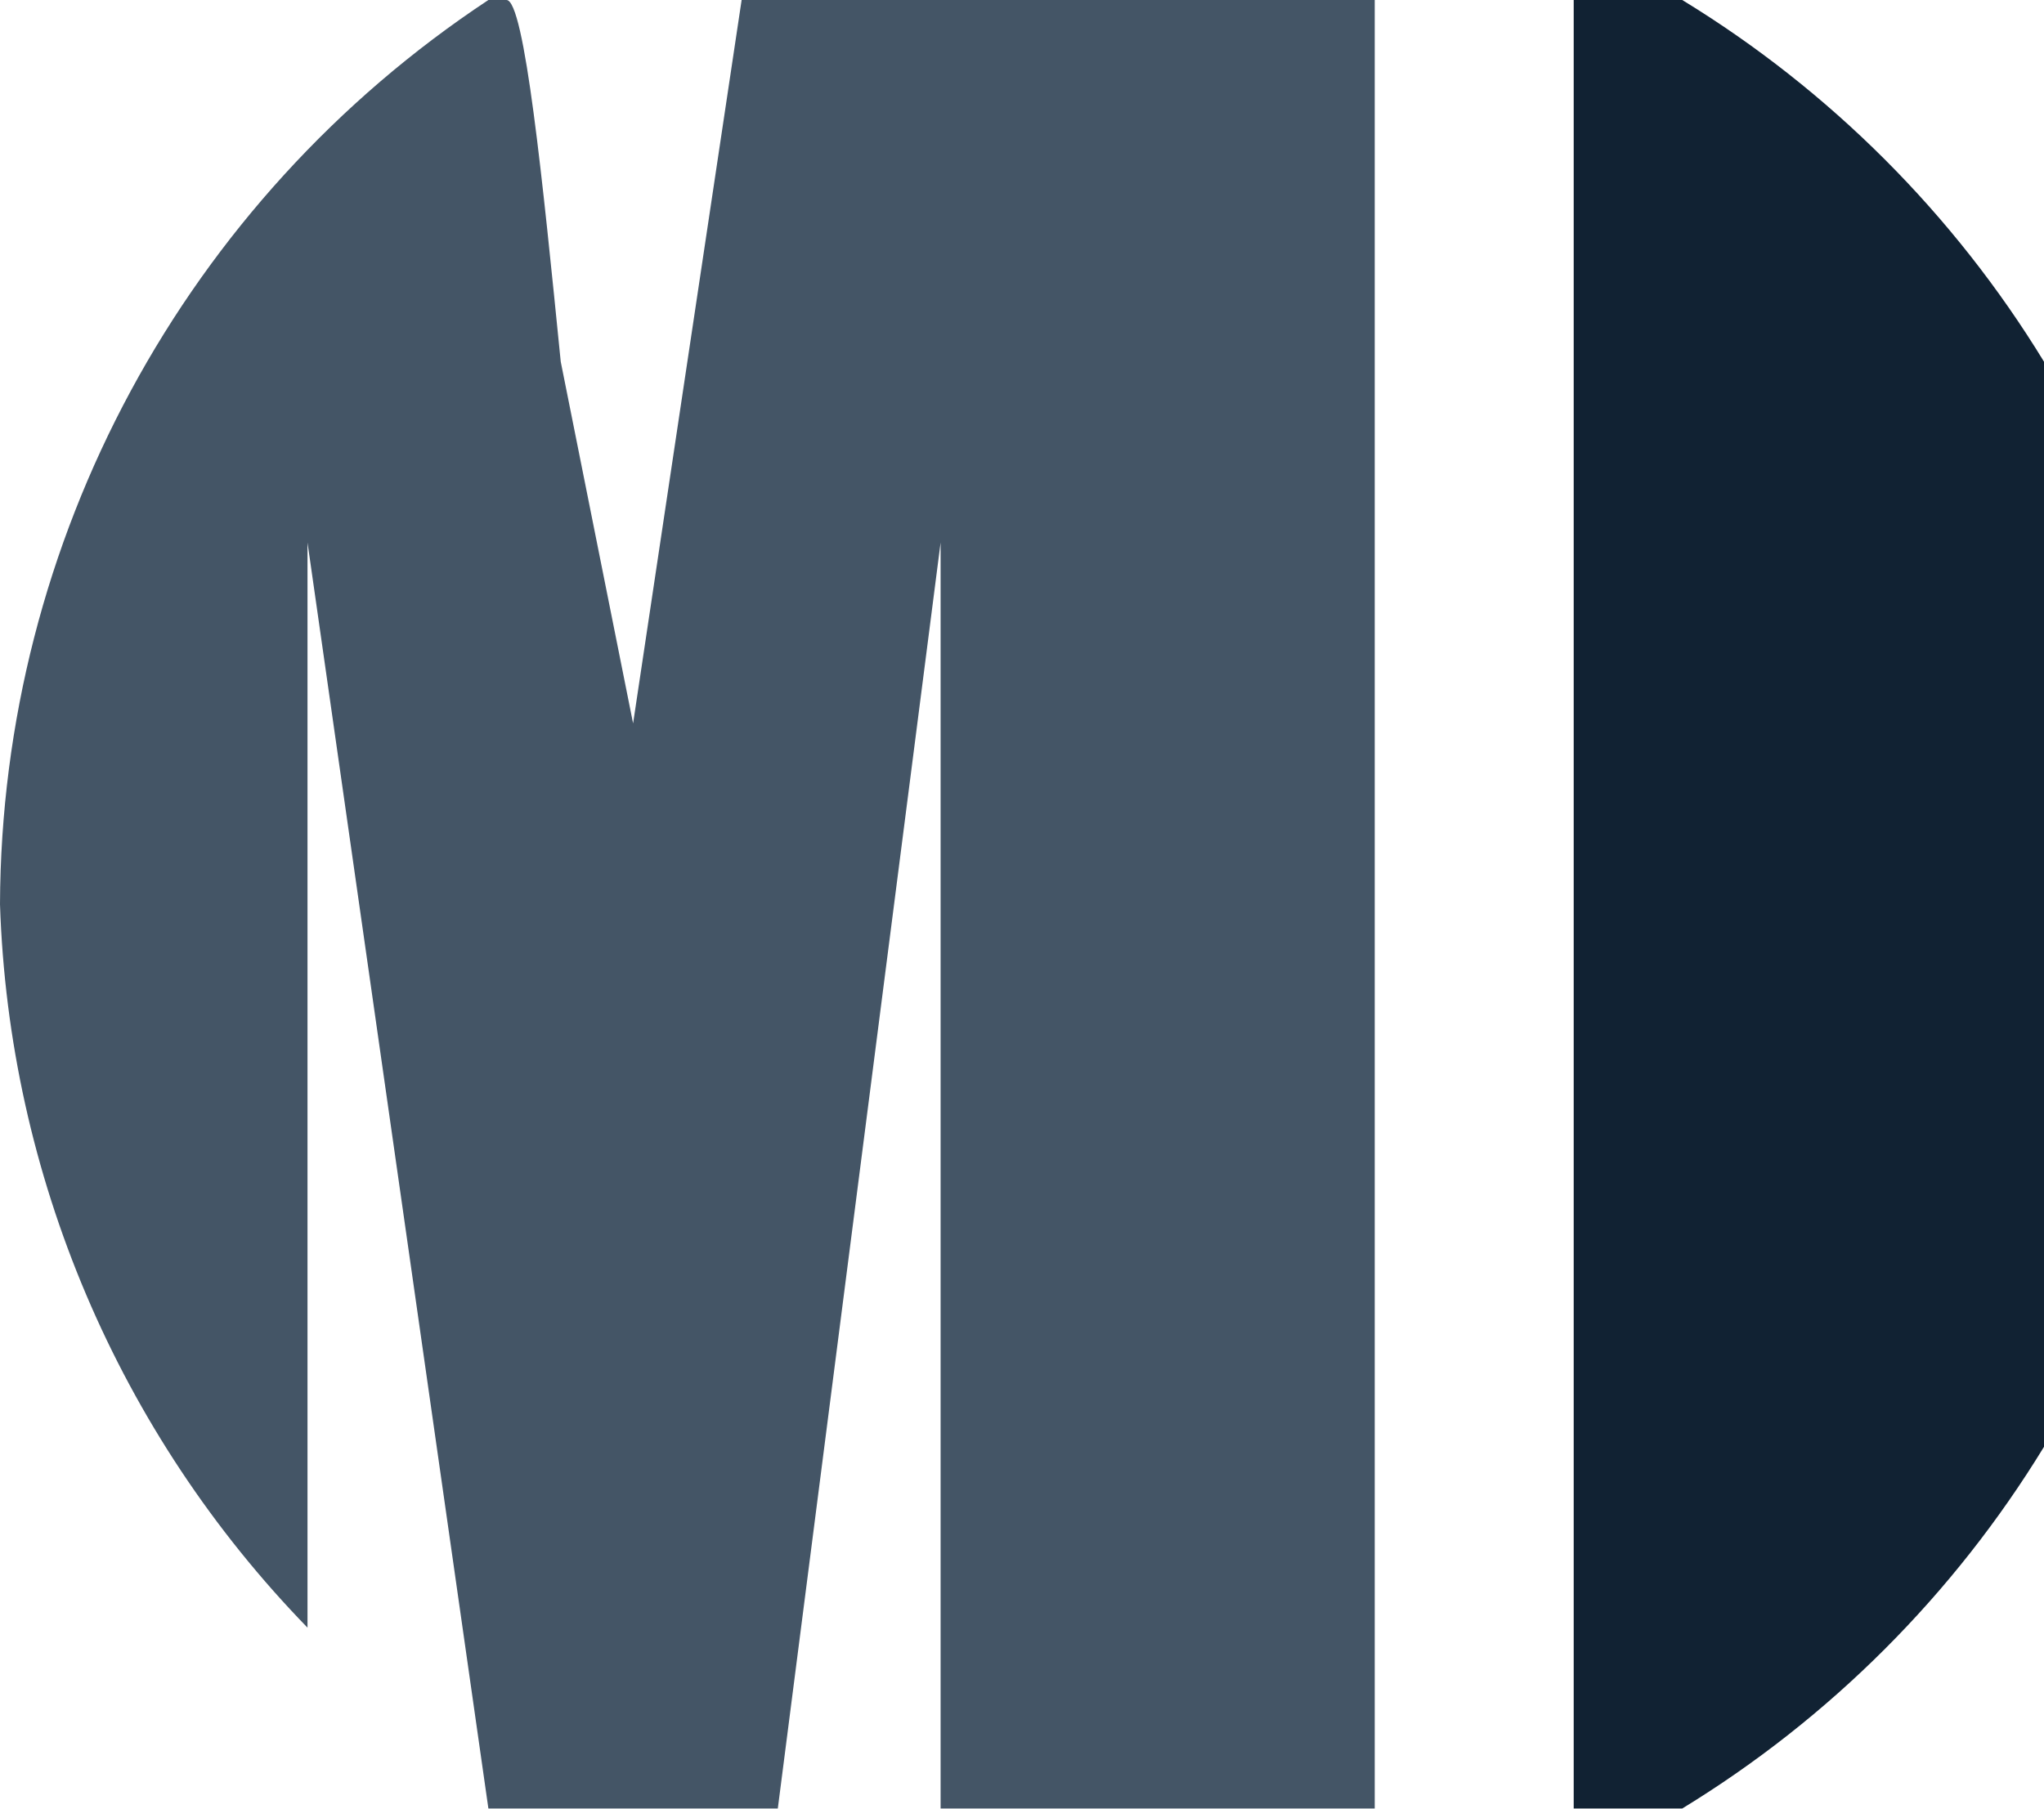
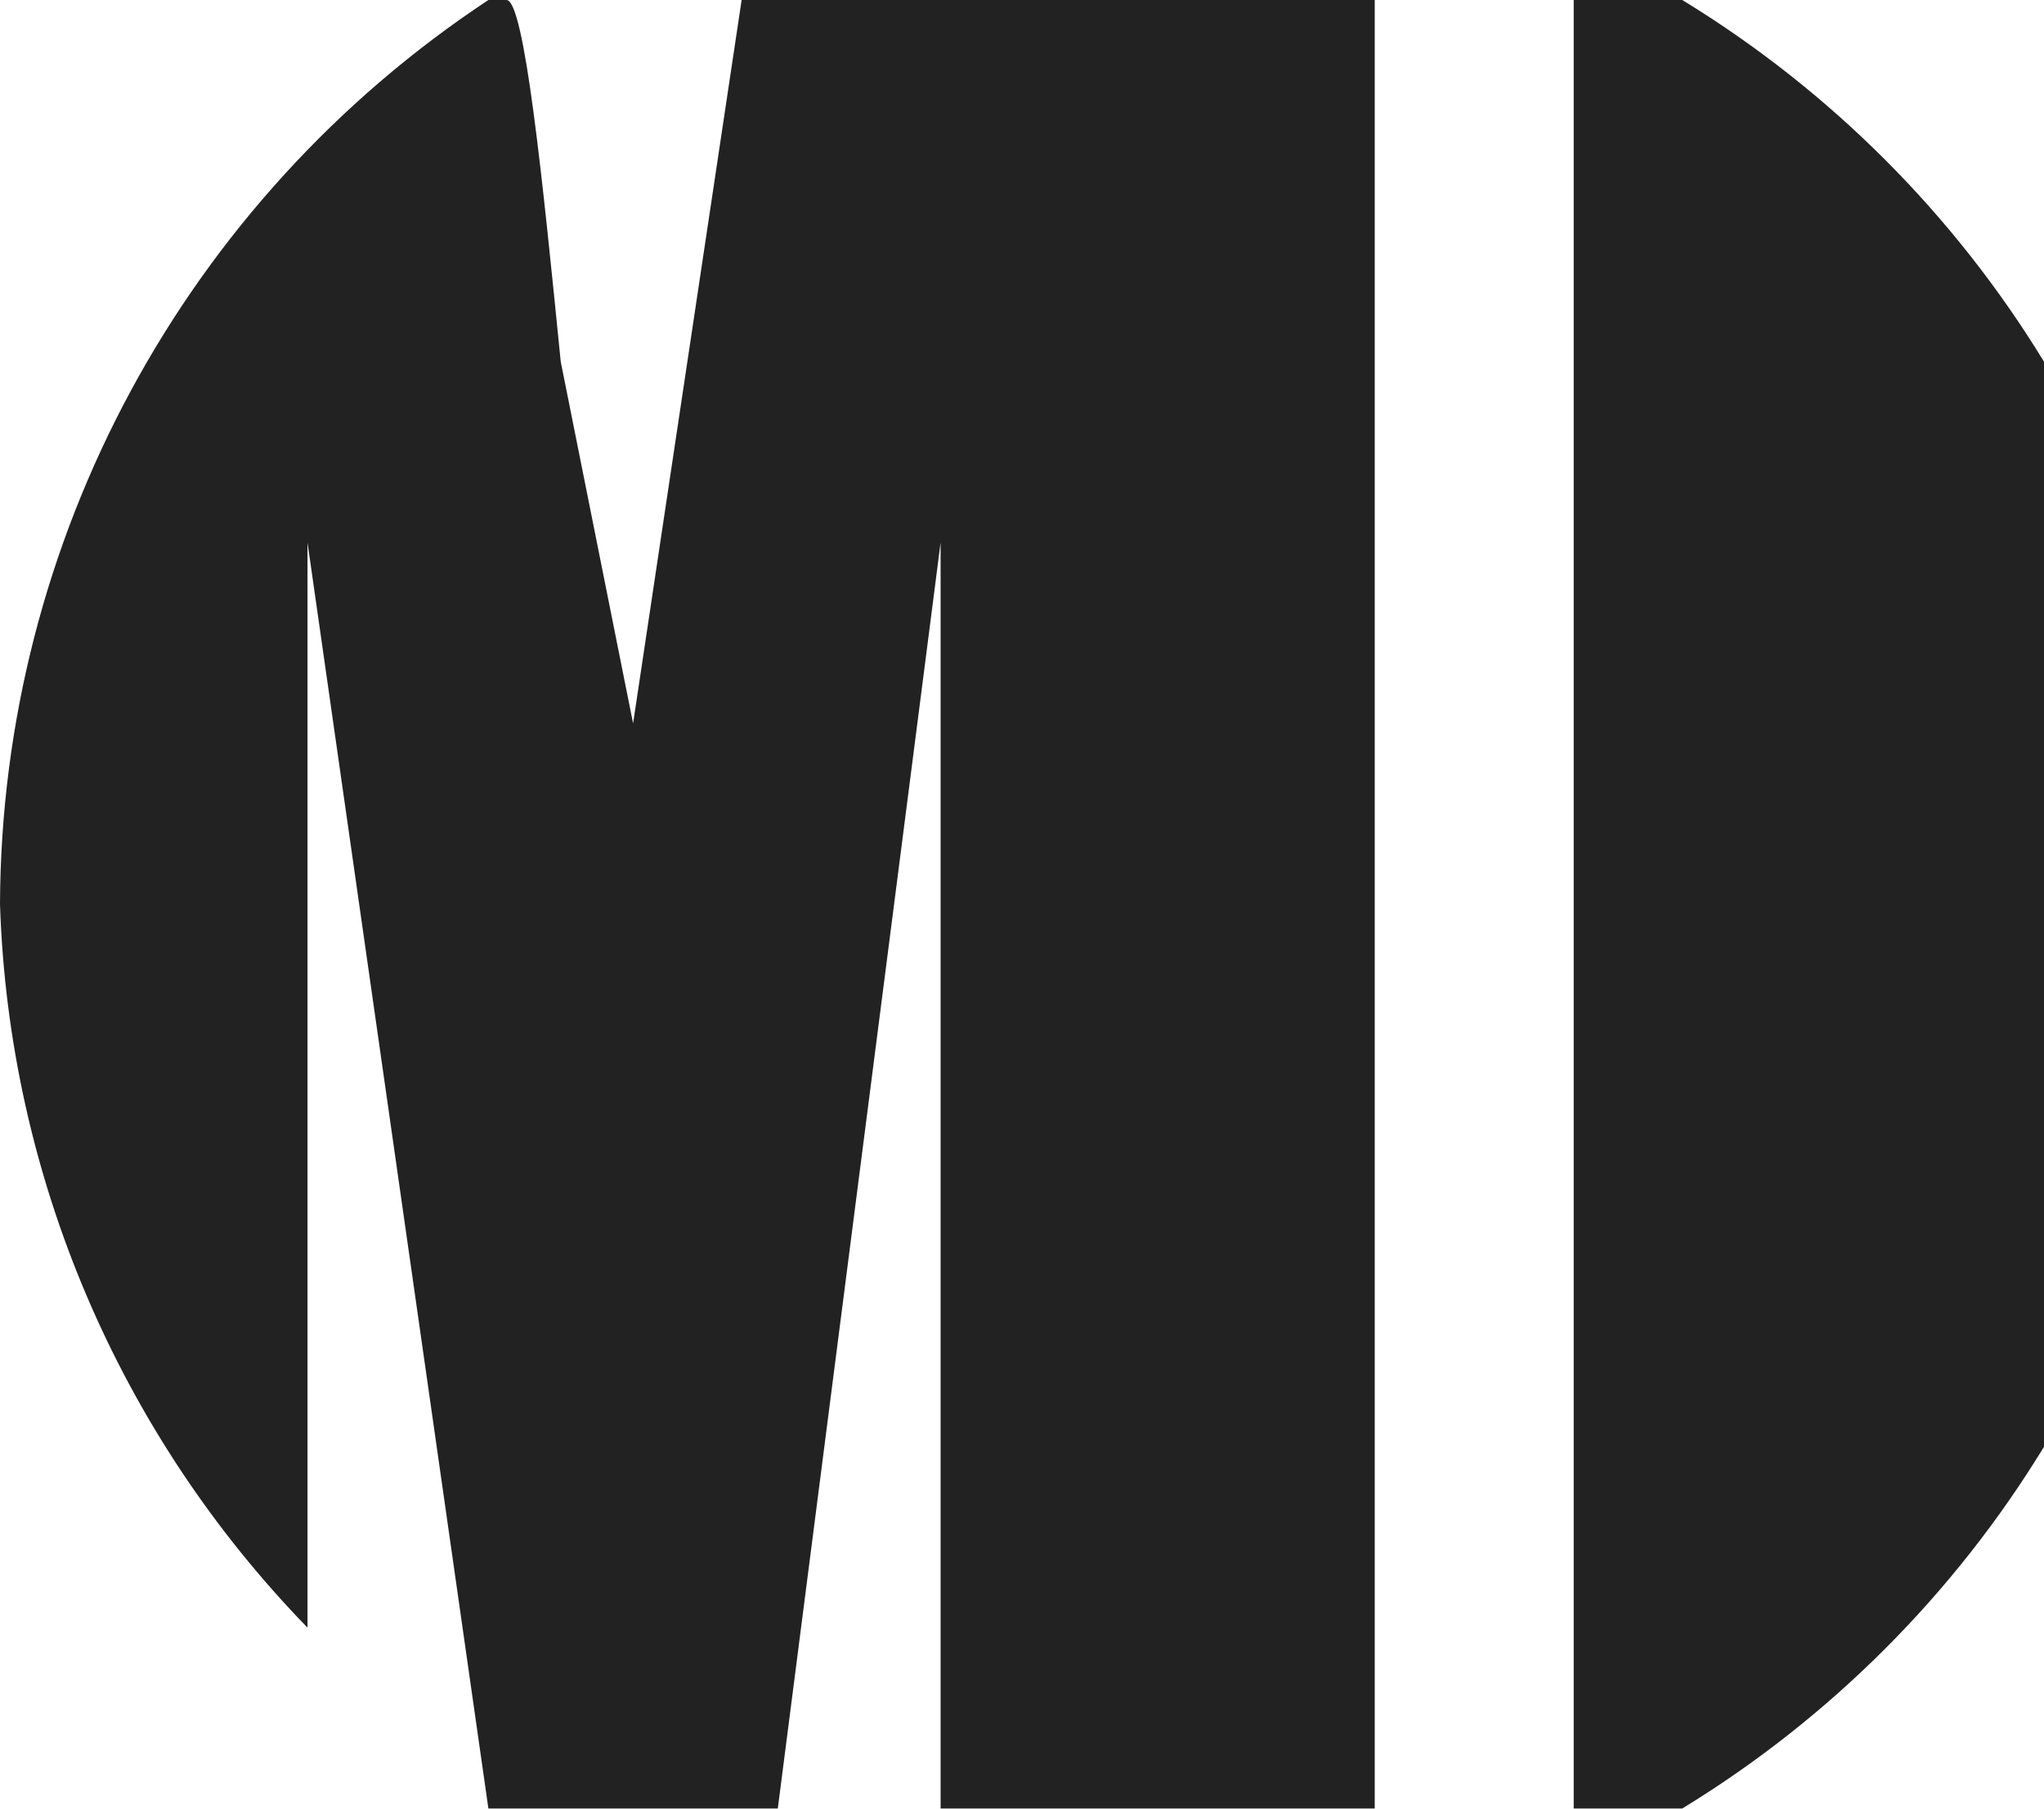
<svg xmlns="http://www.w3.org/2000/svg" width="11.3mm" height="10mm" viewBox="0 0 11.3 10">
  <g transform="translate(-79.7,-140)">
-     <path d="m82.4 140a6.02 6.02 0 0 0-2.7 5 6.02 6.02 0 0 0 1.7 4v-6l1 7h1.6l0.9-7v7h2.4v-10h-3.5l-0.6 4-0.4-2c-0.1-1-0.2-2-0.3-2z" style="fill:#456;" />
-     <path d="m88.4 140v10h0.6a6.02 6.02 0 0 0 2-2v-6a6.02 6.02 0 0 0-2-2z" style="fill:#123;" />
+     <path d="m82.4 140a6.02 6.02 0 0 0-2.7 5 6.02 6.02 0 0 0 1.7 4v-6l1 7h1.6l0.9-7v7h2.4v-10h-3.5l-0.6 4-0.4-2c-0.1-1-0.2-2-0.3-2z" style="fill:#222;" />
+     <path d="m88.4 140v10h0.6a6.02 6.02 0 0 0 2-2v-6a6.02 6.02 0 0 0-2-2z" style="fill:#222;" />
  </g>
</svg>
